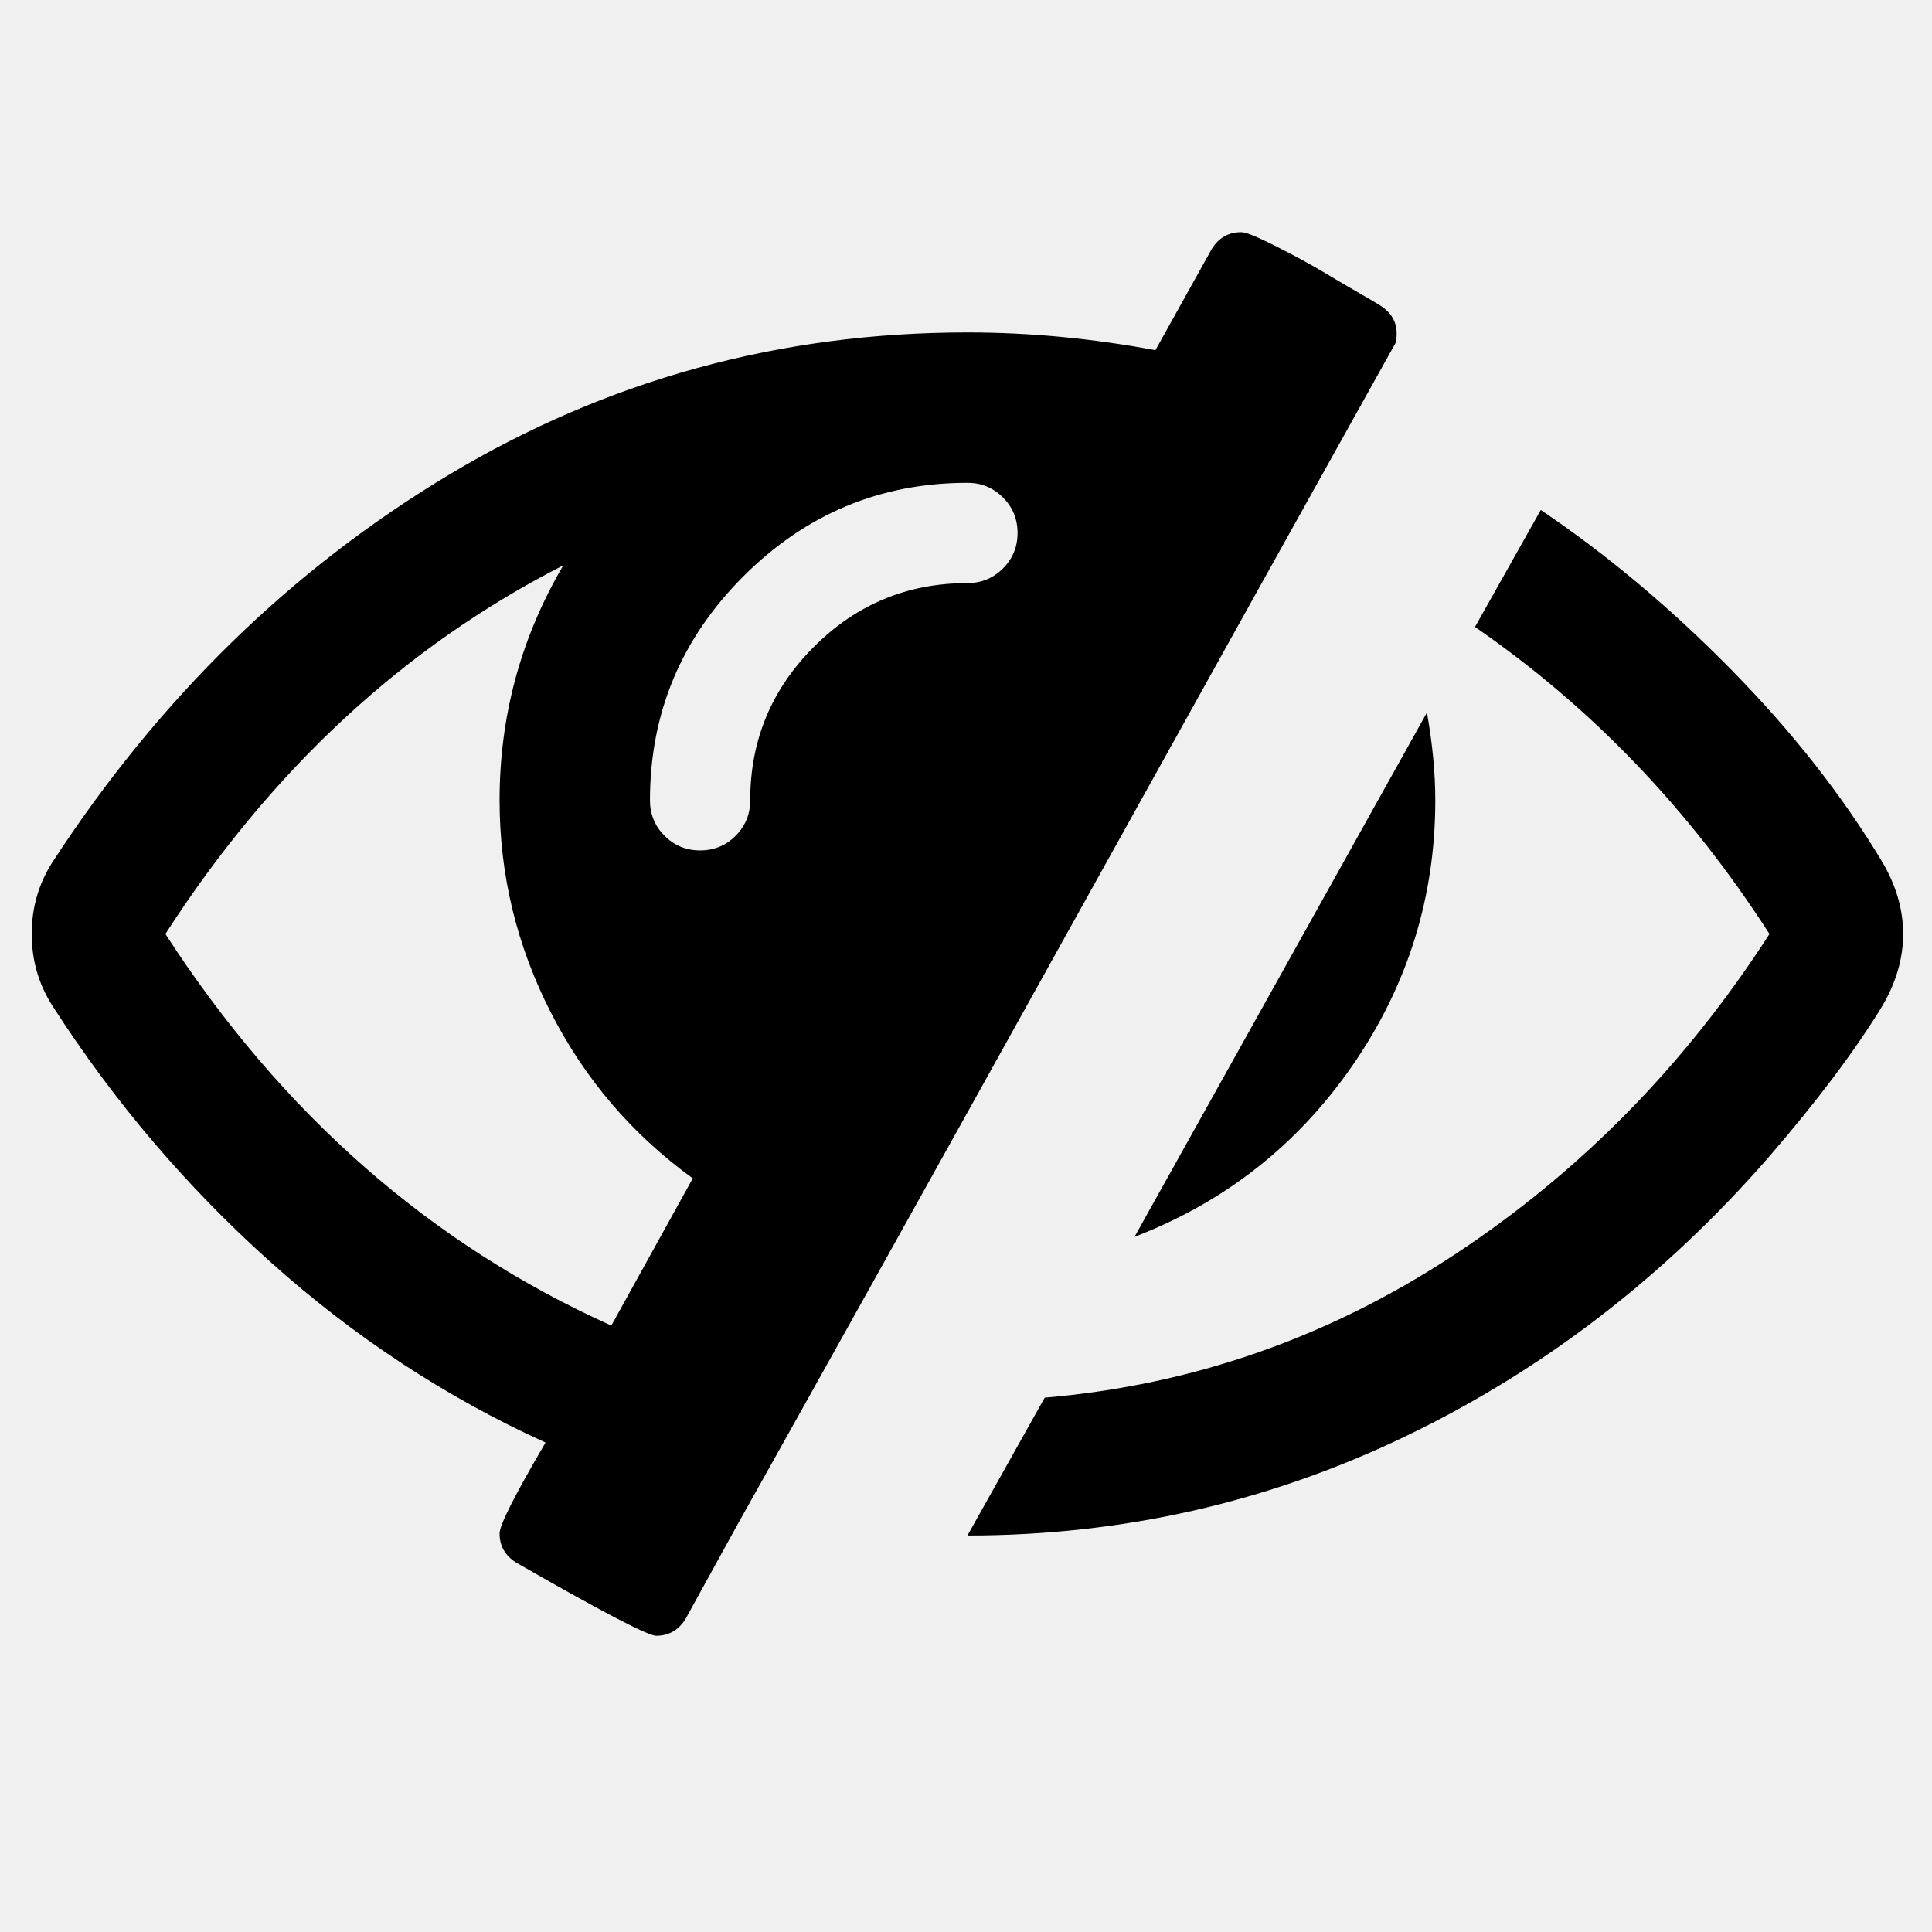
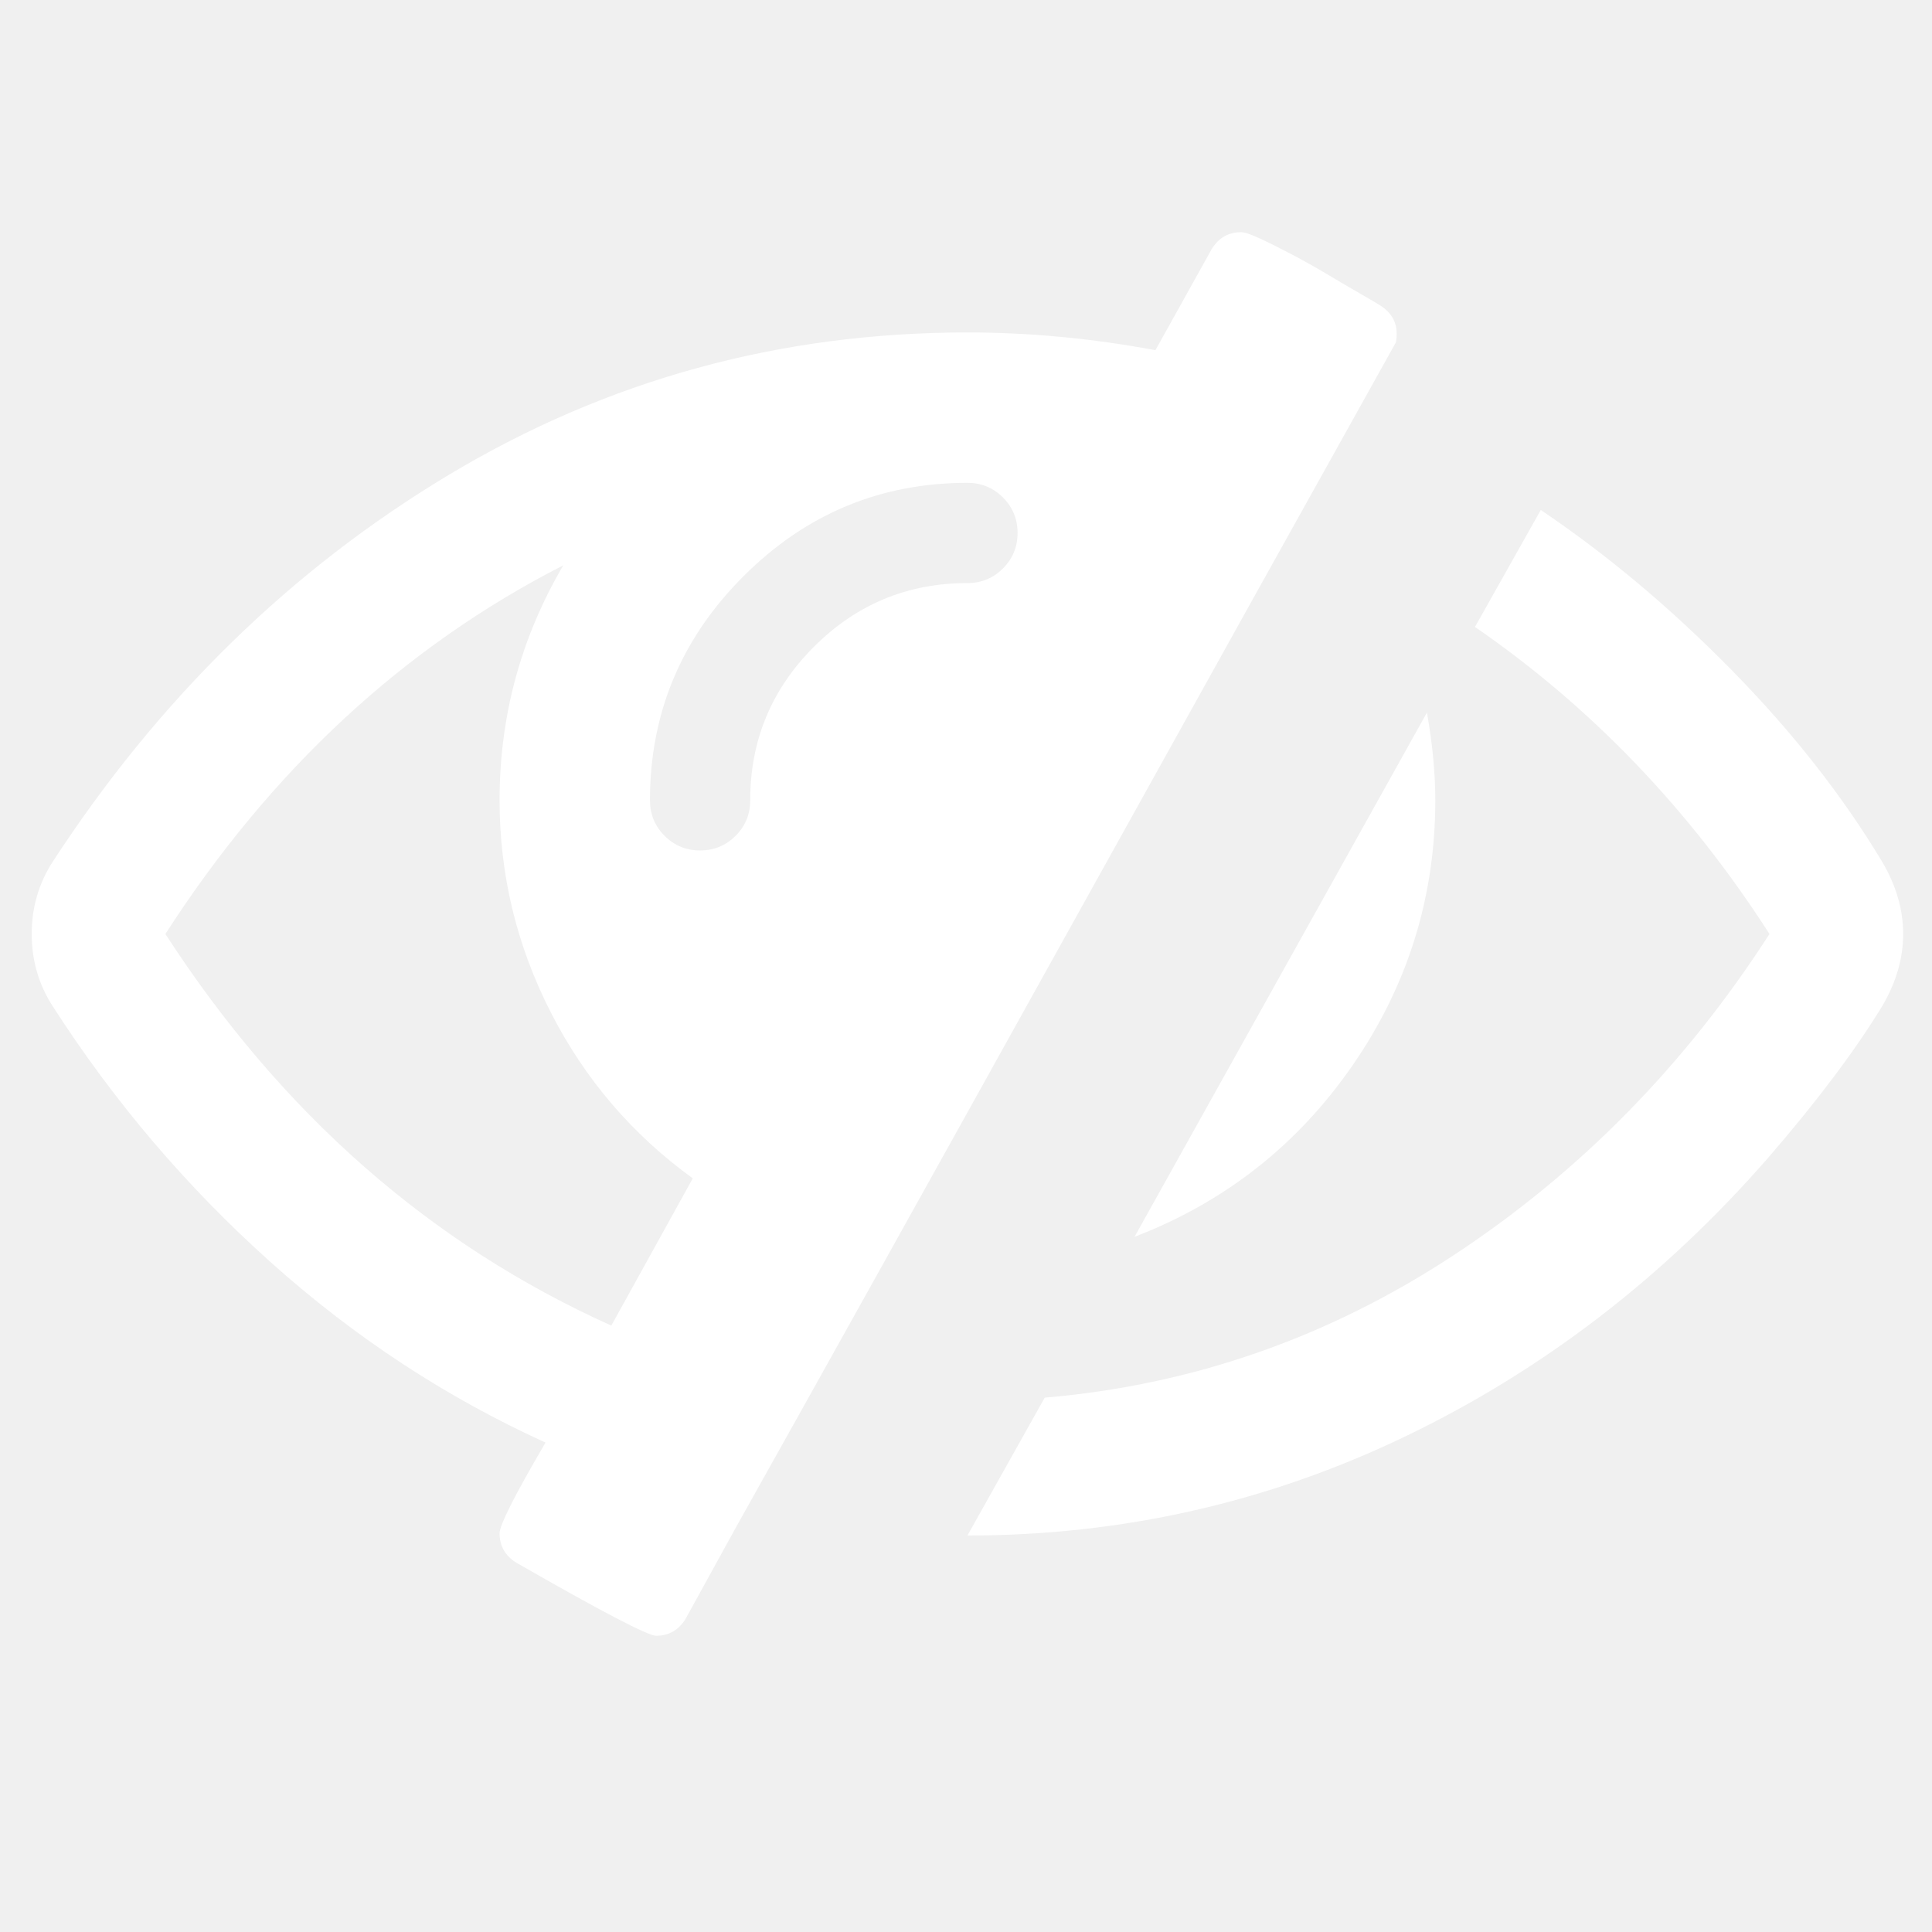
<svg xmlns="http://www.w3.org/2000/svg" viewBox="0 -256 1850 1850" id="svg3037" version="1.1" width="100%" height="100%">
  <defs id="defs3045" />
  <g transform="matrix(1,0,0,-1,30.37288,1214.339)" id="g3039">
-     <path d="m 555,201 78,141 q -87,63 -136,159 -49,96 -49,203 0,121 61,225 Q 280,812 128,576 295,318 555,201 z m 389,759 q 0,20 -14,34 -14,14 -34,14 -125,0 -214.5,-89.5 Q 592,829 592,704 q 0,-20 14,-34 14,-14 34,-14 20,0 34,14 14,14 14,34 0,86 61,147 61,61 147,61 20,0 34,14 14,14 14,34 z m 363,191 q 0,-7 -1,-9 Q 1201,954 991,576 781,198 675,9 l -49,-89 q -10,-16 -28,-16 -12,0 -134,70 -16,10 -16,28 0,12 44,87 Q 349,154 228.5,262 108,370 20,507 0,538 0,576 q 0,38 20,69 153,235 380,371 227,136 496,136 89,0 180,-17 l 54,97 q 10,16 28,16 5,0 18,-6 13,-6 31,-15.5 18,-9.5 33,-18.5 15,-9 31.5,-18.5 16.5,-9.5 19.5,-11.5 16,-10 16,-27 z m 37,-447 Q 1344,565 1265,450.5 1186,336 1056,286 l 280,502 q 8,-45 8,-84 z m 448,-128 q 0,-35 -20,-69 Q 1733,443 1663,362 1513,190 1315.5,95 1118,0 896,0 l 74,132 q 212,18 392.5,137 180.5,119 301.5,307 -115,179 -282,294 l 63,112 q 95,-64 182.5,-153 87.5,-89 144.5,-184 20,-34 20,-69 z" id="path3041" style="fill:currentColor" />
+     <path d="m 555,201 78,141 q -87,63 -136,159 -49,96 -49,203 0,121 61,225 Q 280,812 128,576 295,318 555,201 z m 389,759 q 0,20 -14,34 -14,14 -34,14 -125,0 -214.5,-89.5 Q 592,829 592,704 q 0,-20 14,-34 14,-14 34,-14 20,0 34,14 14,14 14,34 0,86 61,147 61,61 147,61 20,0 34,14 14,14 14,34 z m 363,191 q 0,-7 -1,-9 Q 1201,954 991,576 781,198 675,9 l -49,-89 q -10,-16 -28,-16 -12,0 -134,70 -16,10 -16,28 0,12 44,87 Q 349,154 228.5,262 108,370 20,507 0,538 0,576 q 0,38 20,69 153,235 380,371 227,136 496,136 89,0 180,-17 l 54,97 q 10,16 28,16 5,0 18,-6 13,-6 31,-15.5 18,-9.5 33,-18.5 15,-9 31.5,-18.5 16.5,-9.5 19.5,-11.5 16,-10 16,-27 z m 37,-447 Q 1344,565 1265,450.5 1186,336 1056,286 l 280,502 q 8,-45 8,-84 z m 448,-128 q 0,-35 -20,-69 Q 1733,443 1663,362 1513,190 1315.5,95 1118,0 896,0 l 74,132 q 212,18 392.5,137 180.5,119 301.5,307 -115,179 -282,294 l 63,112 q 95,-64 182.5,-153 87.5,-89 144.5,-184 20,-34 20,-69 z" id="path3041" style="fill:white" />
  </g>
</svg>
